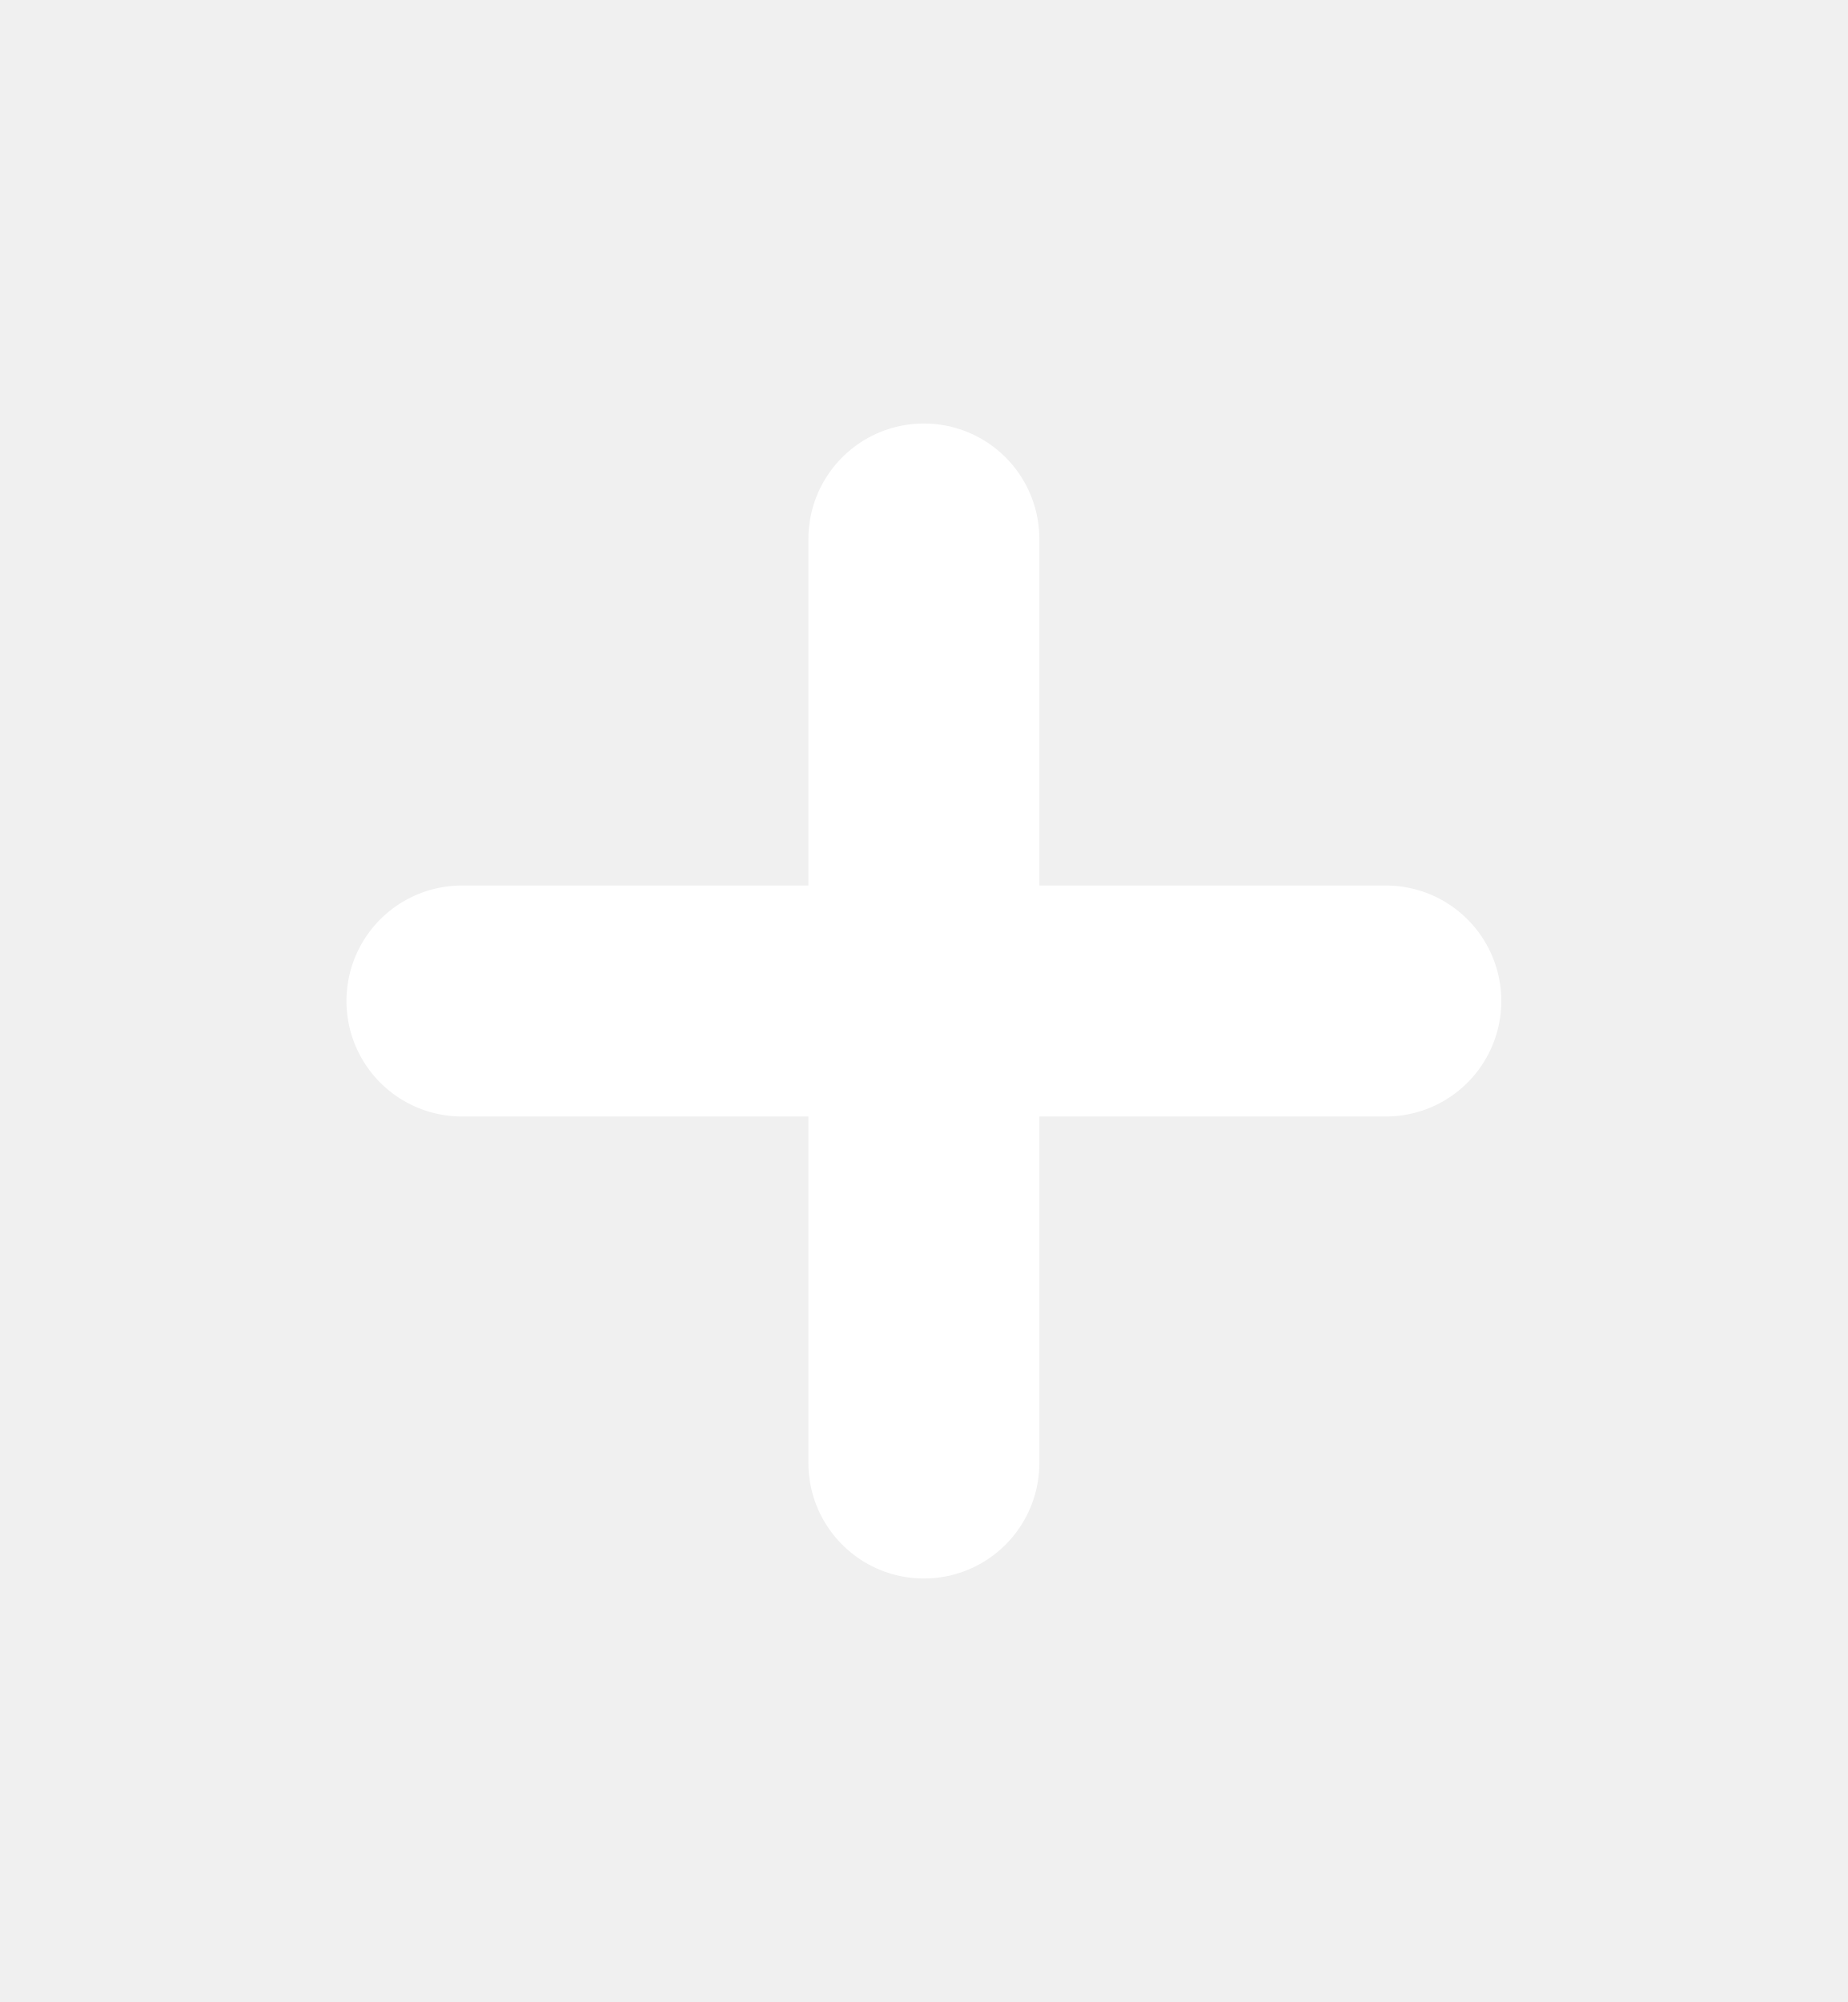
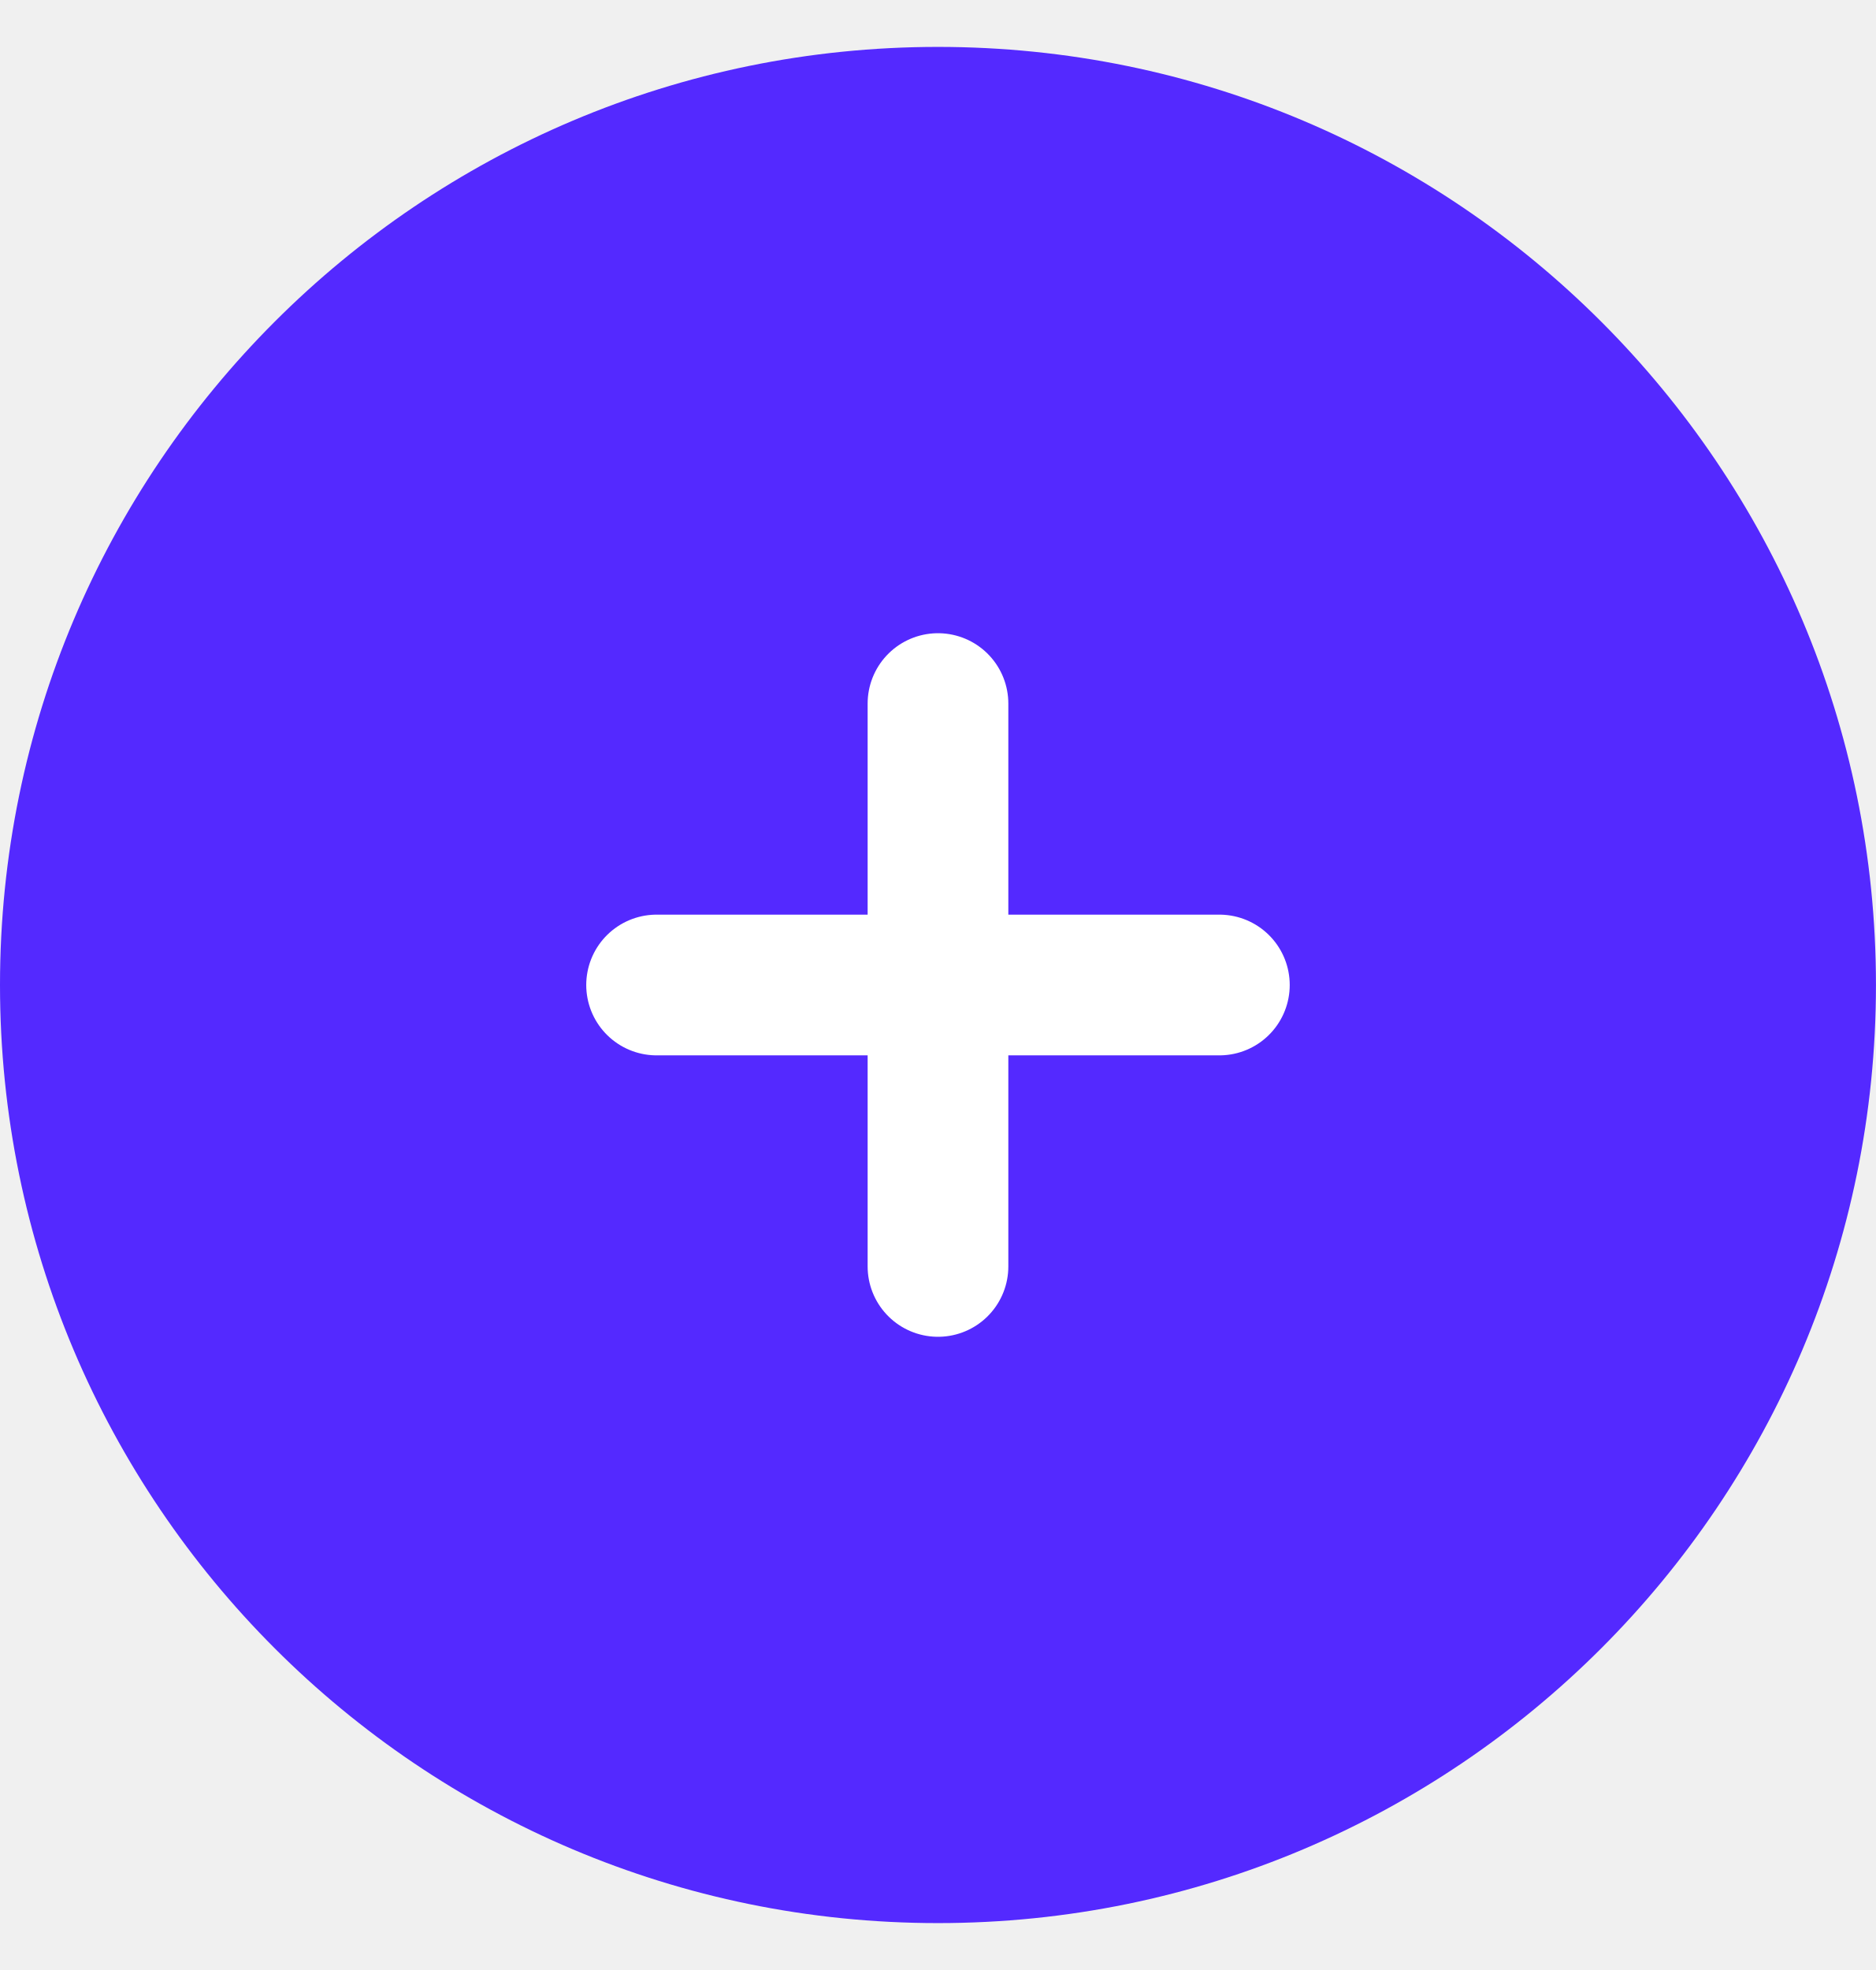
- <svg xmlns="http://www.w3.org/2000/svg" width="12" height="13" viewBox="0 0 12 13" fill="none">
-   <path d="M3 6.5H9" stroke="white" stroke-width="1.5" stroke-linecap="round" stroke-linejoin="round" />
-   <path d="M6 9.5V3.5" stroke="white" stroke-width="1.5" stroke-linecap="round" stroke-linejoin="round" />
+ <svg xmlns="http://www.w3.org/2000/svg" width="20" height="21" viewBox="0 0 20 21" fill="none">
+   <rect y="0.5" width="20" height="20" rx="10" fill="#5429FF" />
+   <path d="M7 10.5H13" stroke="white" stroke-width="1.5" stroke-linecap="round" stroke-linejoin="round" />
+   <path d="M10 13.5V7.5" stroke="white" stroke-width="1.5" stroke-linecap="round" stroke-linejoin="round" />
</svg>
